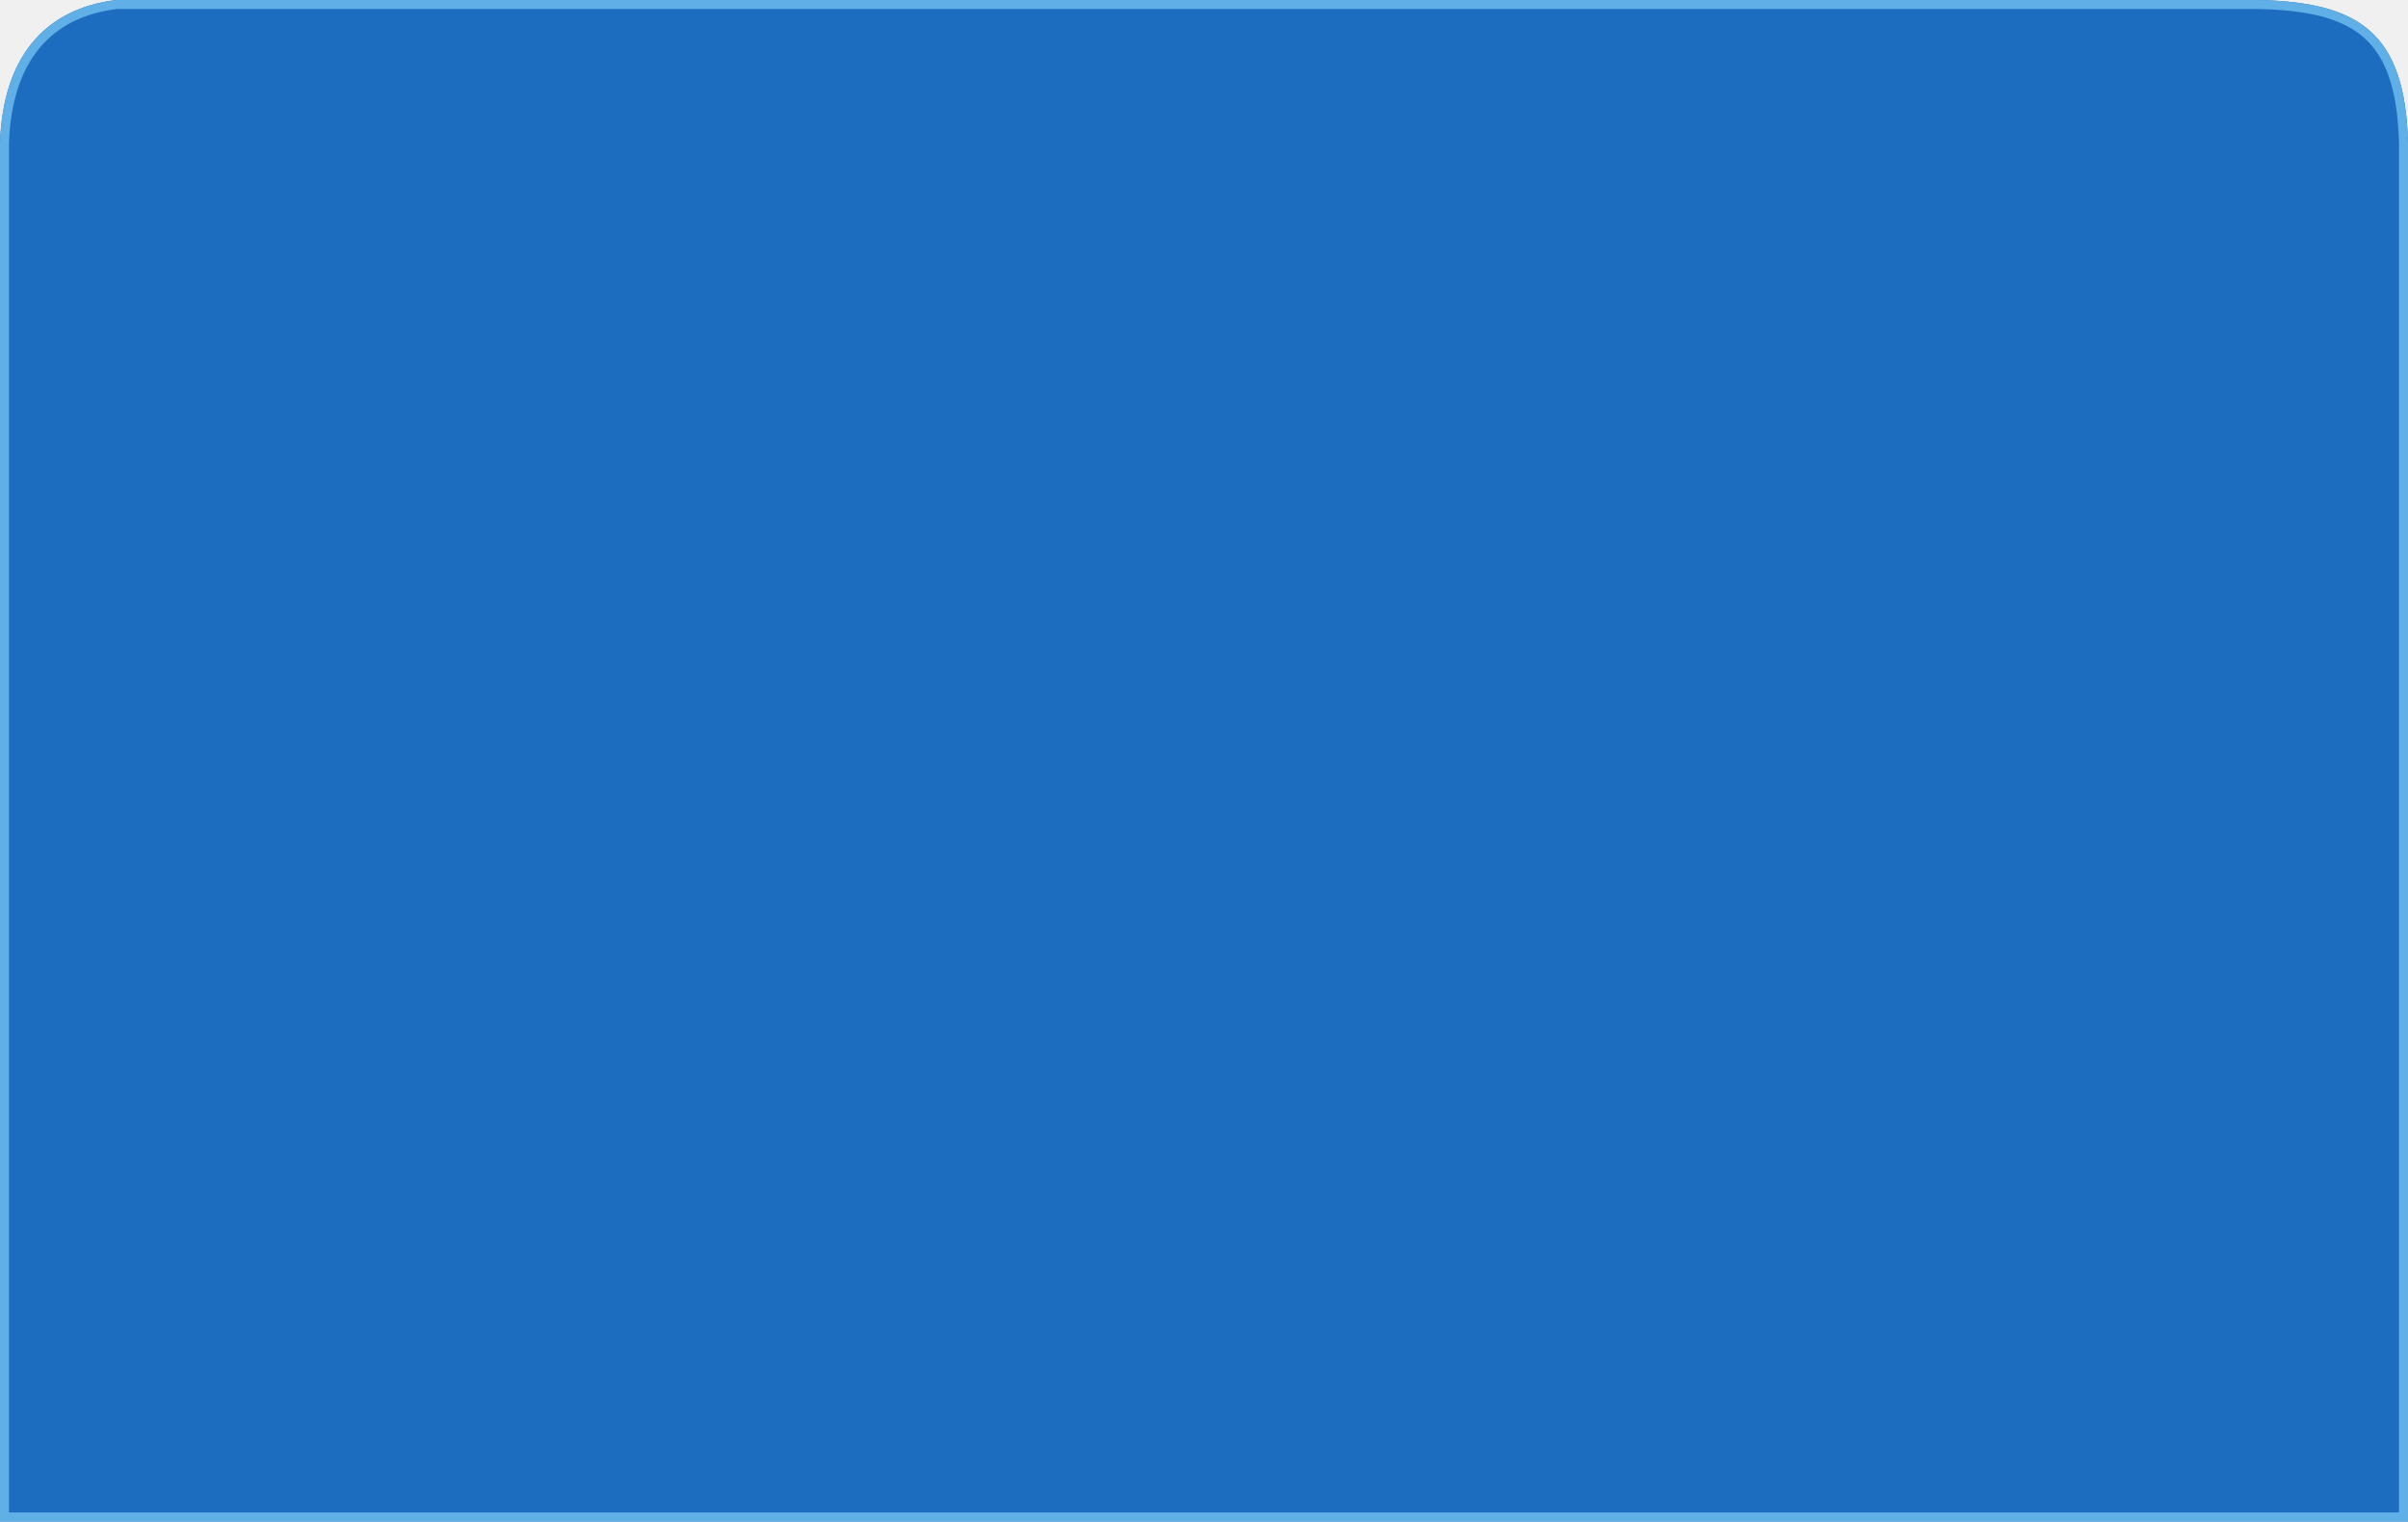
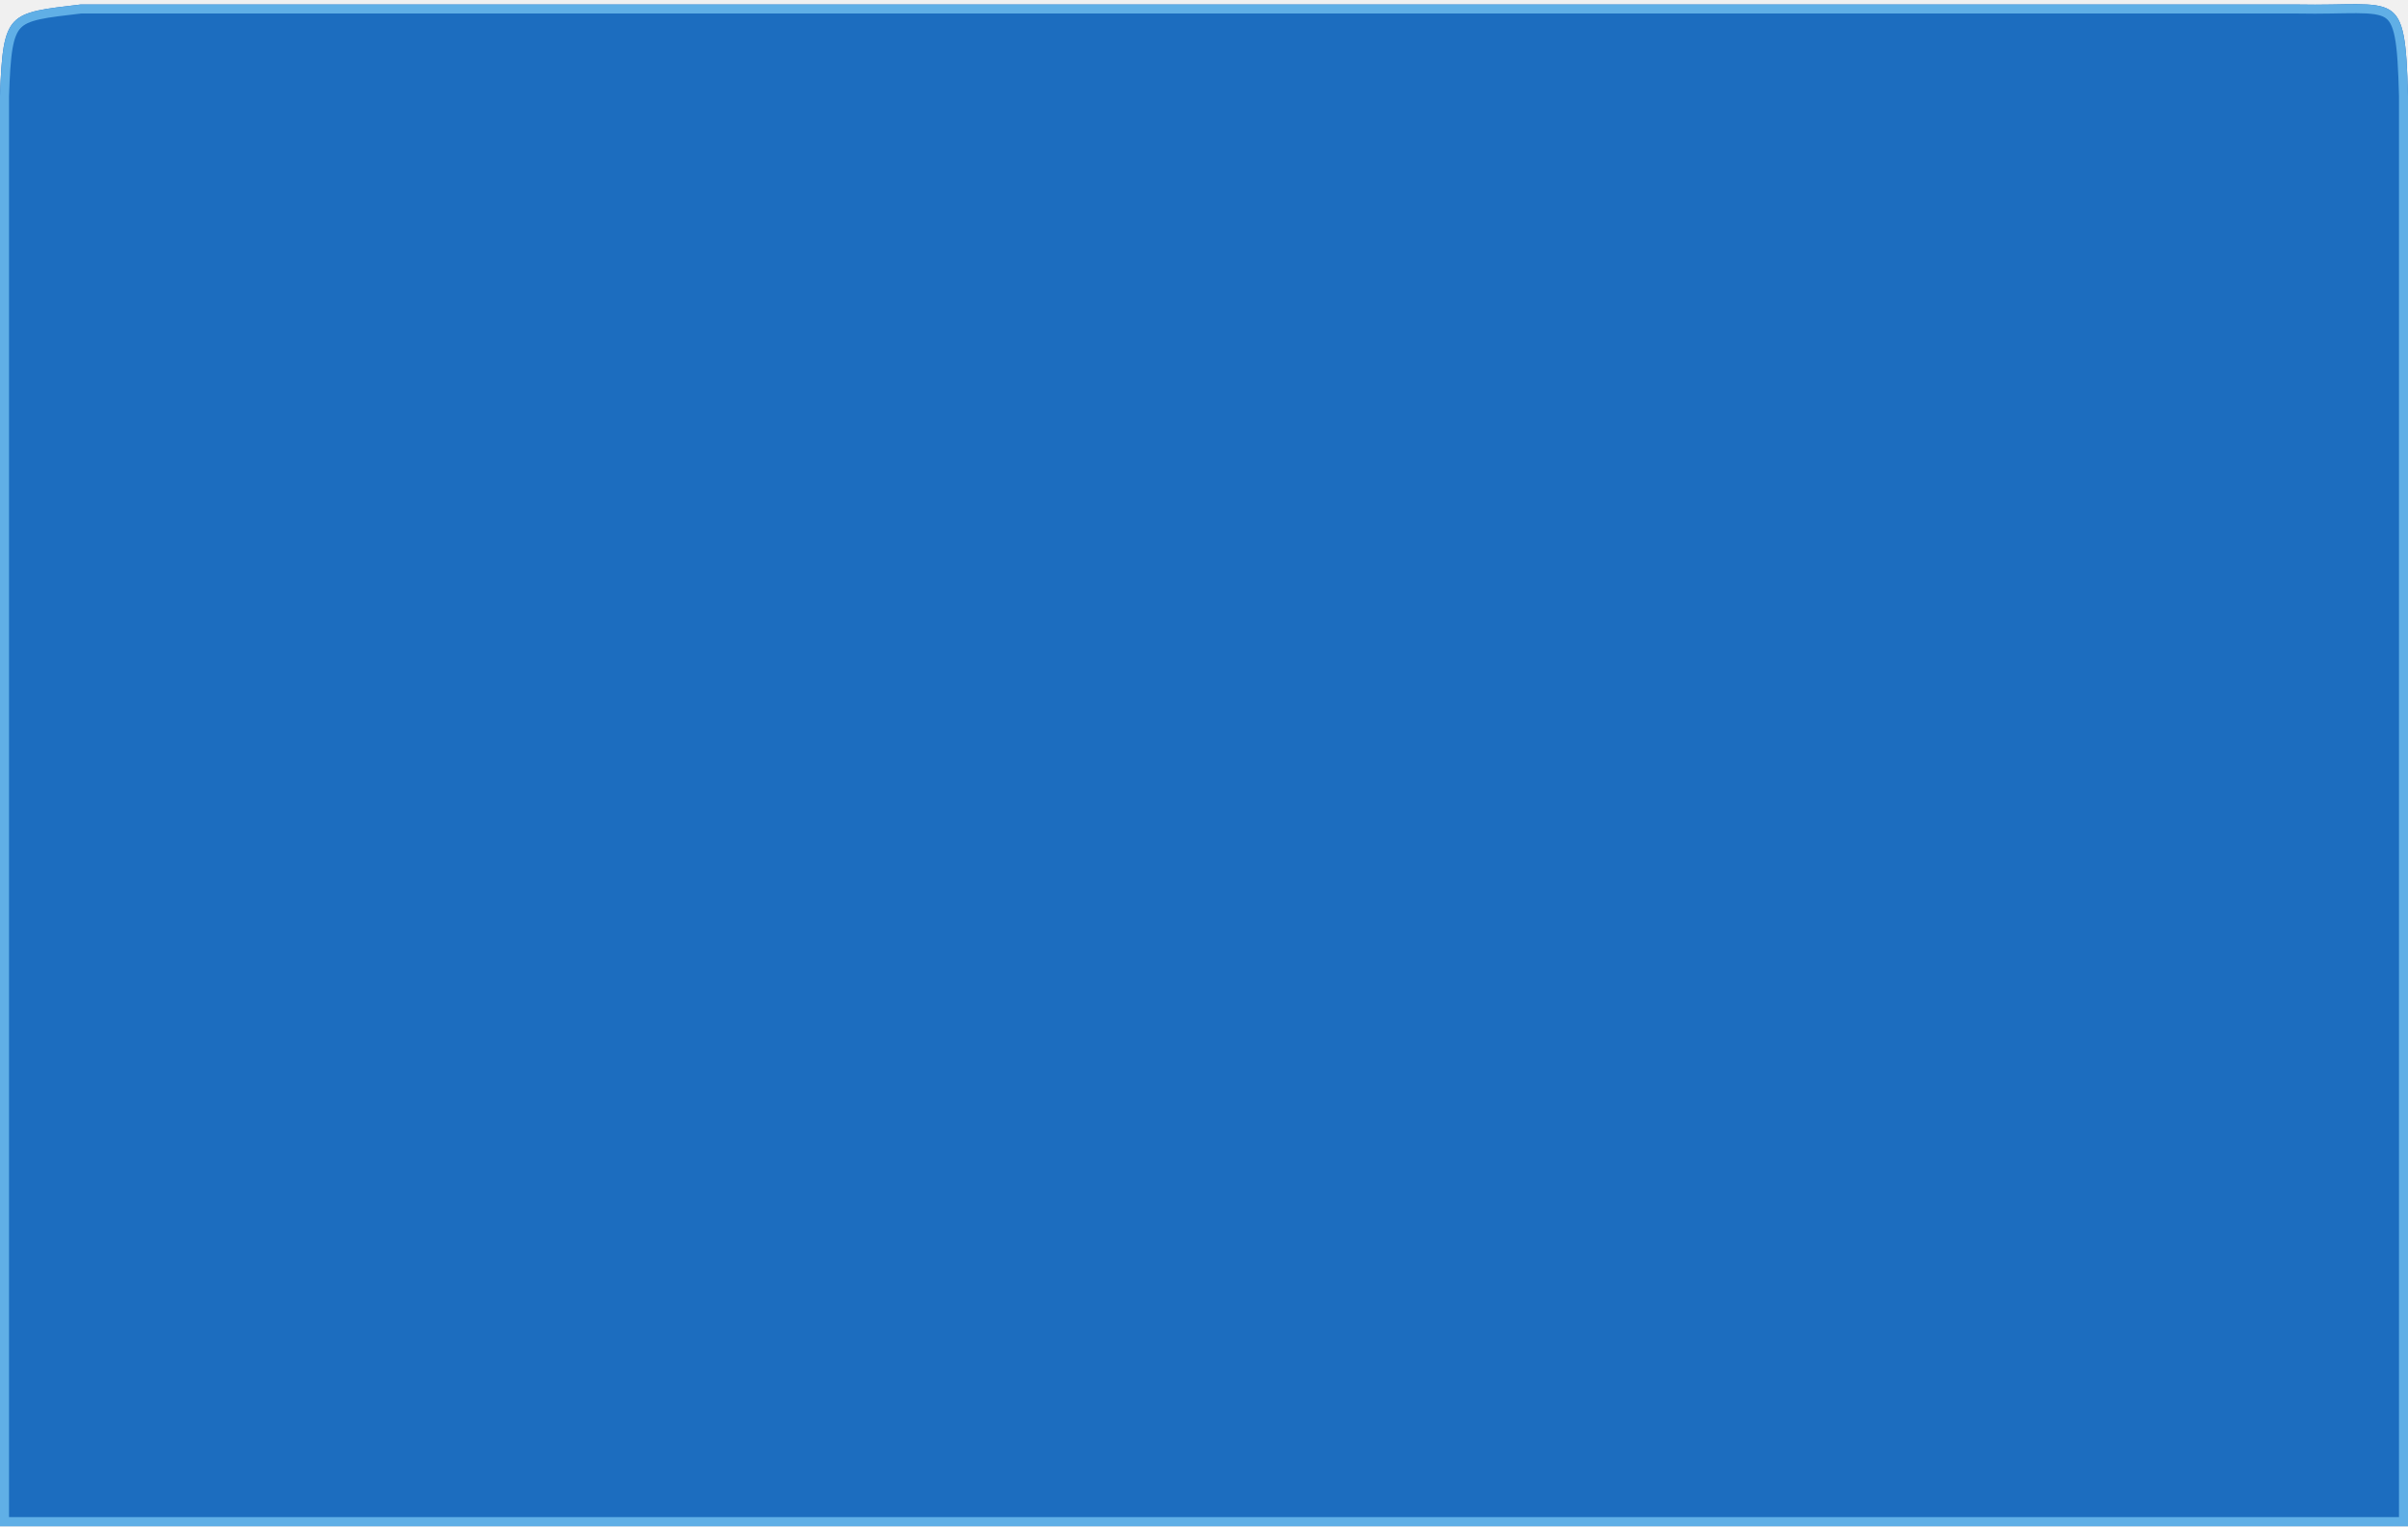
- <svg xmlns="http://www.w3.org/2000/svg" version="1.1" width="535px" height="338px">
+ <svg xmlns="http://www.w3.org/2000/svg" version="1.1" width="535px" height="339px">
  <defs>
-     <mask fill="white" id="clip17">
-       <path d="M 0 338  L 0 31.693  C 0.653 12.881  9.785 1.922  25.858 0  L 501.658 0  C 524.123 0.461  534.352 7.219  535 31.693  L 535 338  L 0 338  Z " fill-rule="evenodd" />
+     <mask fill="white" id="clip9">
+       <path d="M 0 339  L 0 21.333  C 0.653 2.521  1.816 2.922  17.889 1  L 510.333 1  C 532.799 1.461  534.352 -3.141  535 21.333  L 535 339  L 0 339  Z " fill-rule="evenodd" />
    </mask>
  </defs>
-   <g transform="matrix(1 0 0 1 -293 -795 )">
-     <path d="M 0 338  L 0 31.693  C 0.653 12.881  9.785 1.922  25.858 0  L 501.658 0  C 524.123 0.461  534.352 7.219  535 31.693  L 535 338  L 0 338  Z " fill-rule="nonzero" fill="#1c6dbf" stroke="none" transform="matrix(1 0 0 1 293 795 )" />
-     <path d="M 0 338  L 0 31.693  C 0.653 12.881  9.785 1.922  25.858 0  L 501.658 0  C 524.123 0.461  534.352 7.219  535 31.693  L 535 338  L 0 338  Z " stroke-width="4" stroke="#60afe6" fill="none" transform="matrix(1 0 0 1 293 795 )" mask="url(#clip17)" />
+   <g transform="matrix(1 0 0 1 -293 -794 )">
+     <path d="M 0 339  L 0 21.333  C 0.653 2.521  1.816 2.922  17.889 1  L 510.333 1  C 532.799 1.461  534.352 -3.141  535 21.333  L 535 339  L 0 339  Z " fill-rule="nonzero" fill="#1c6dbf" stroke="none" transform="matrix(1 0 0 1 293 794 )" />
+     <path d="M 0 339  L 0 21.333  C 0.653 2.521  1.816 2.922  17.889 1  L 510.333 1  C 532.799 1.461  534.352 -3.141  535 21.333  L 535 339  L 0 339  Z " stroke-width="4" stroke="#60afe6" fill="none" transform="matrix(1 0 0 1 293 794 )" mask="url(#clip9)" />
  </g>
</svg>
